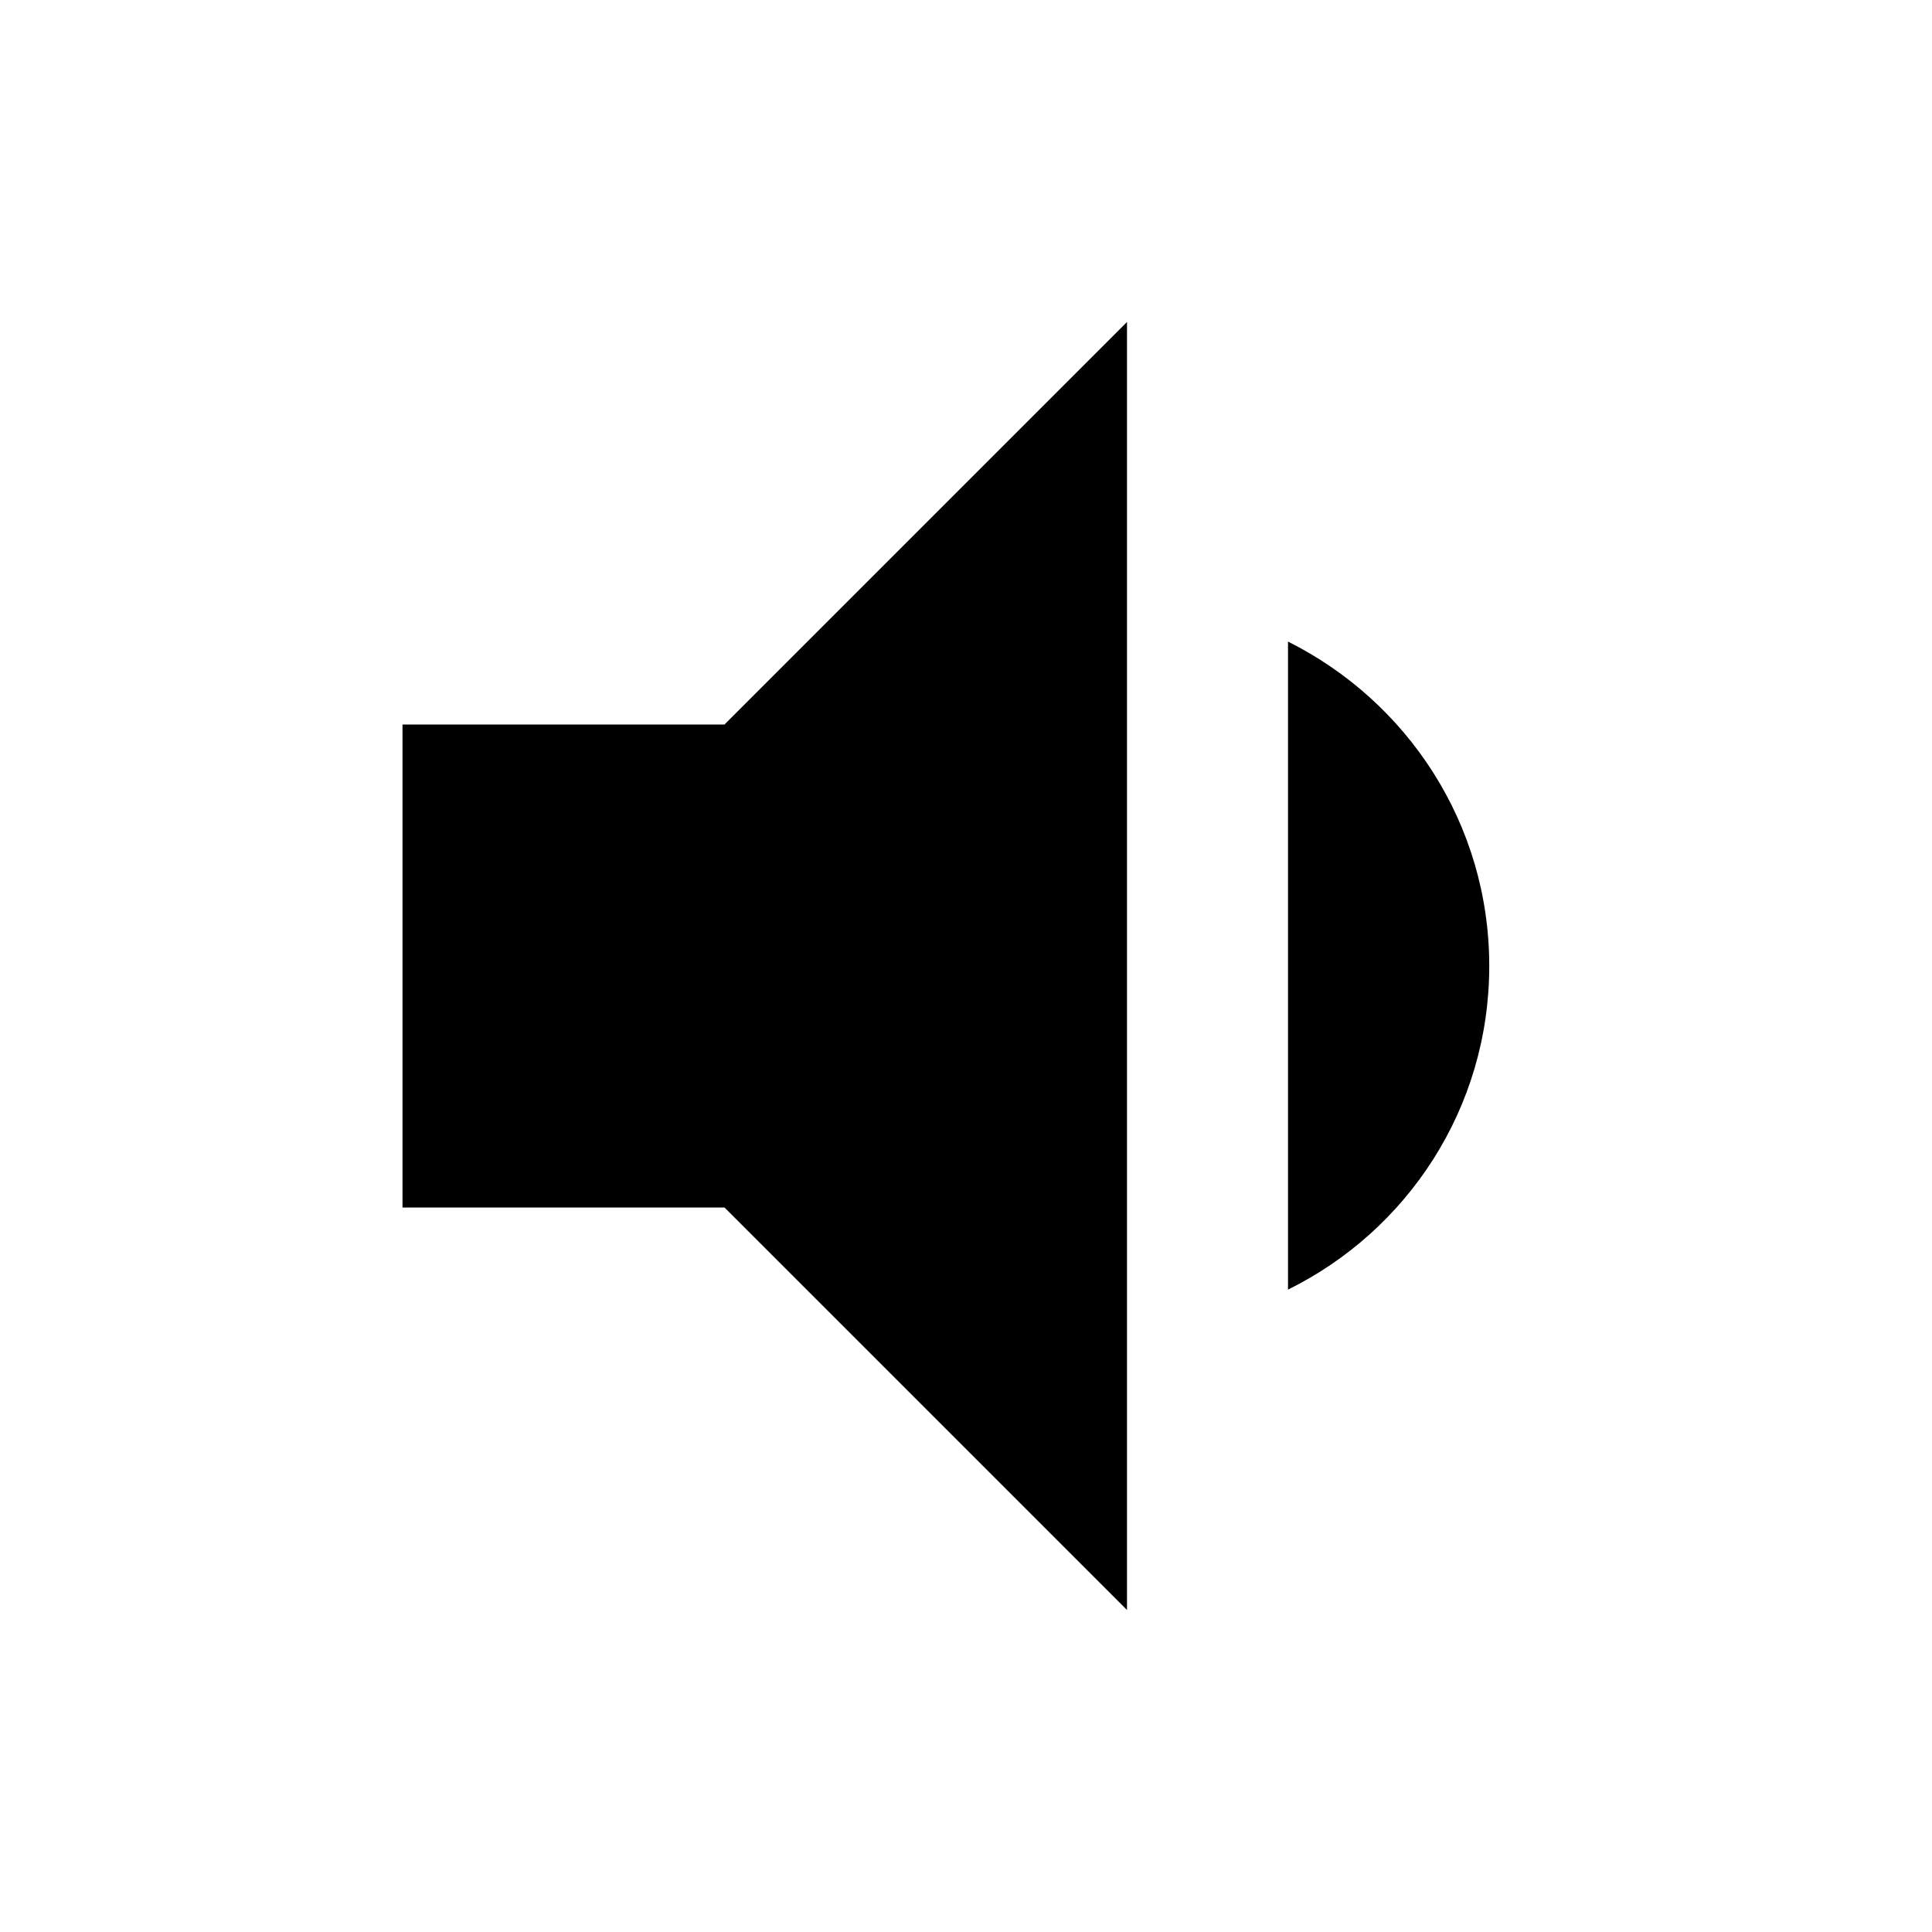
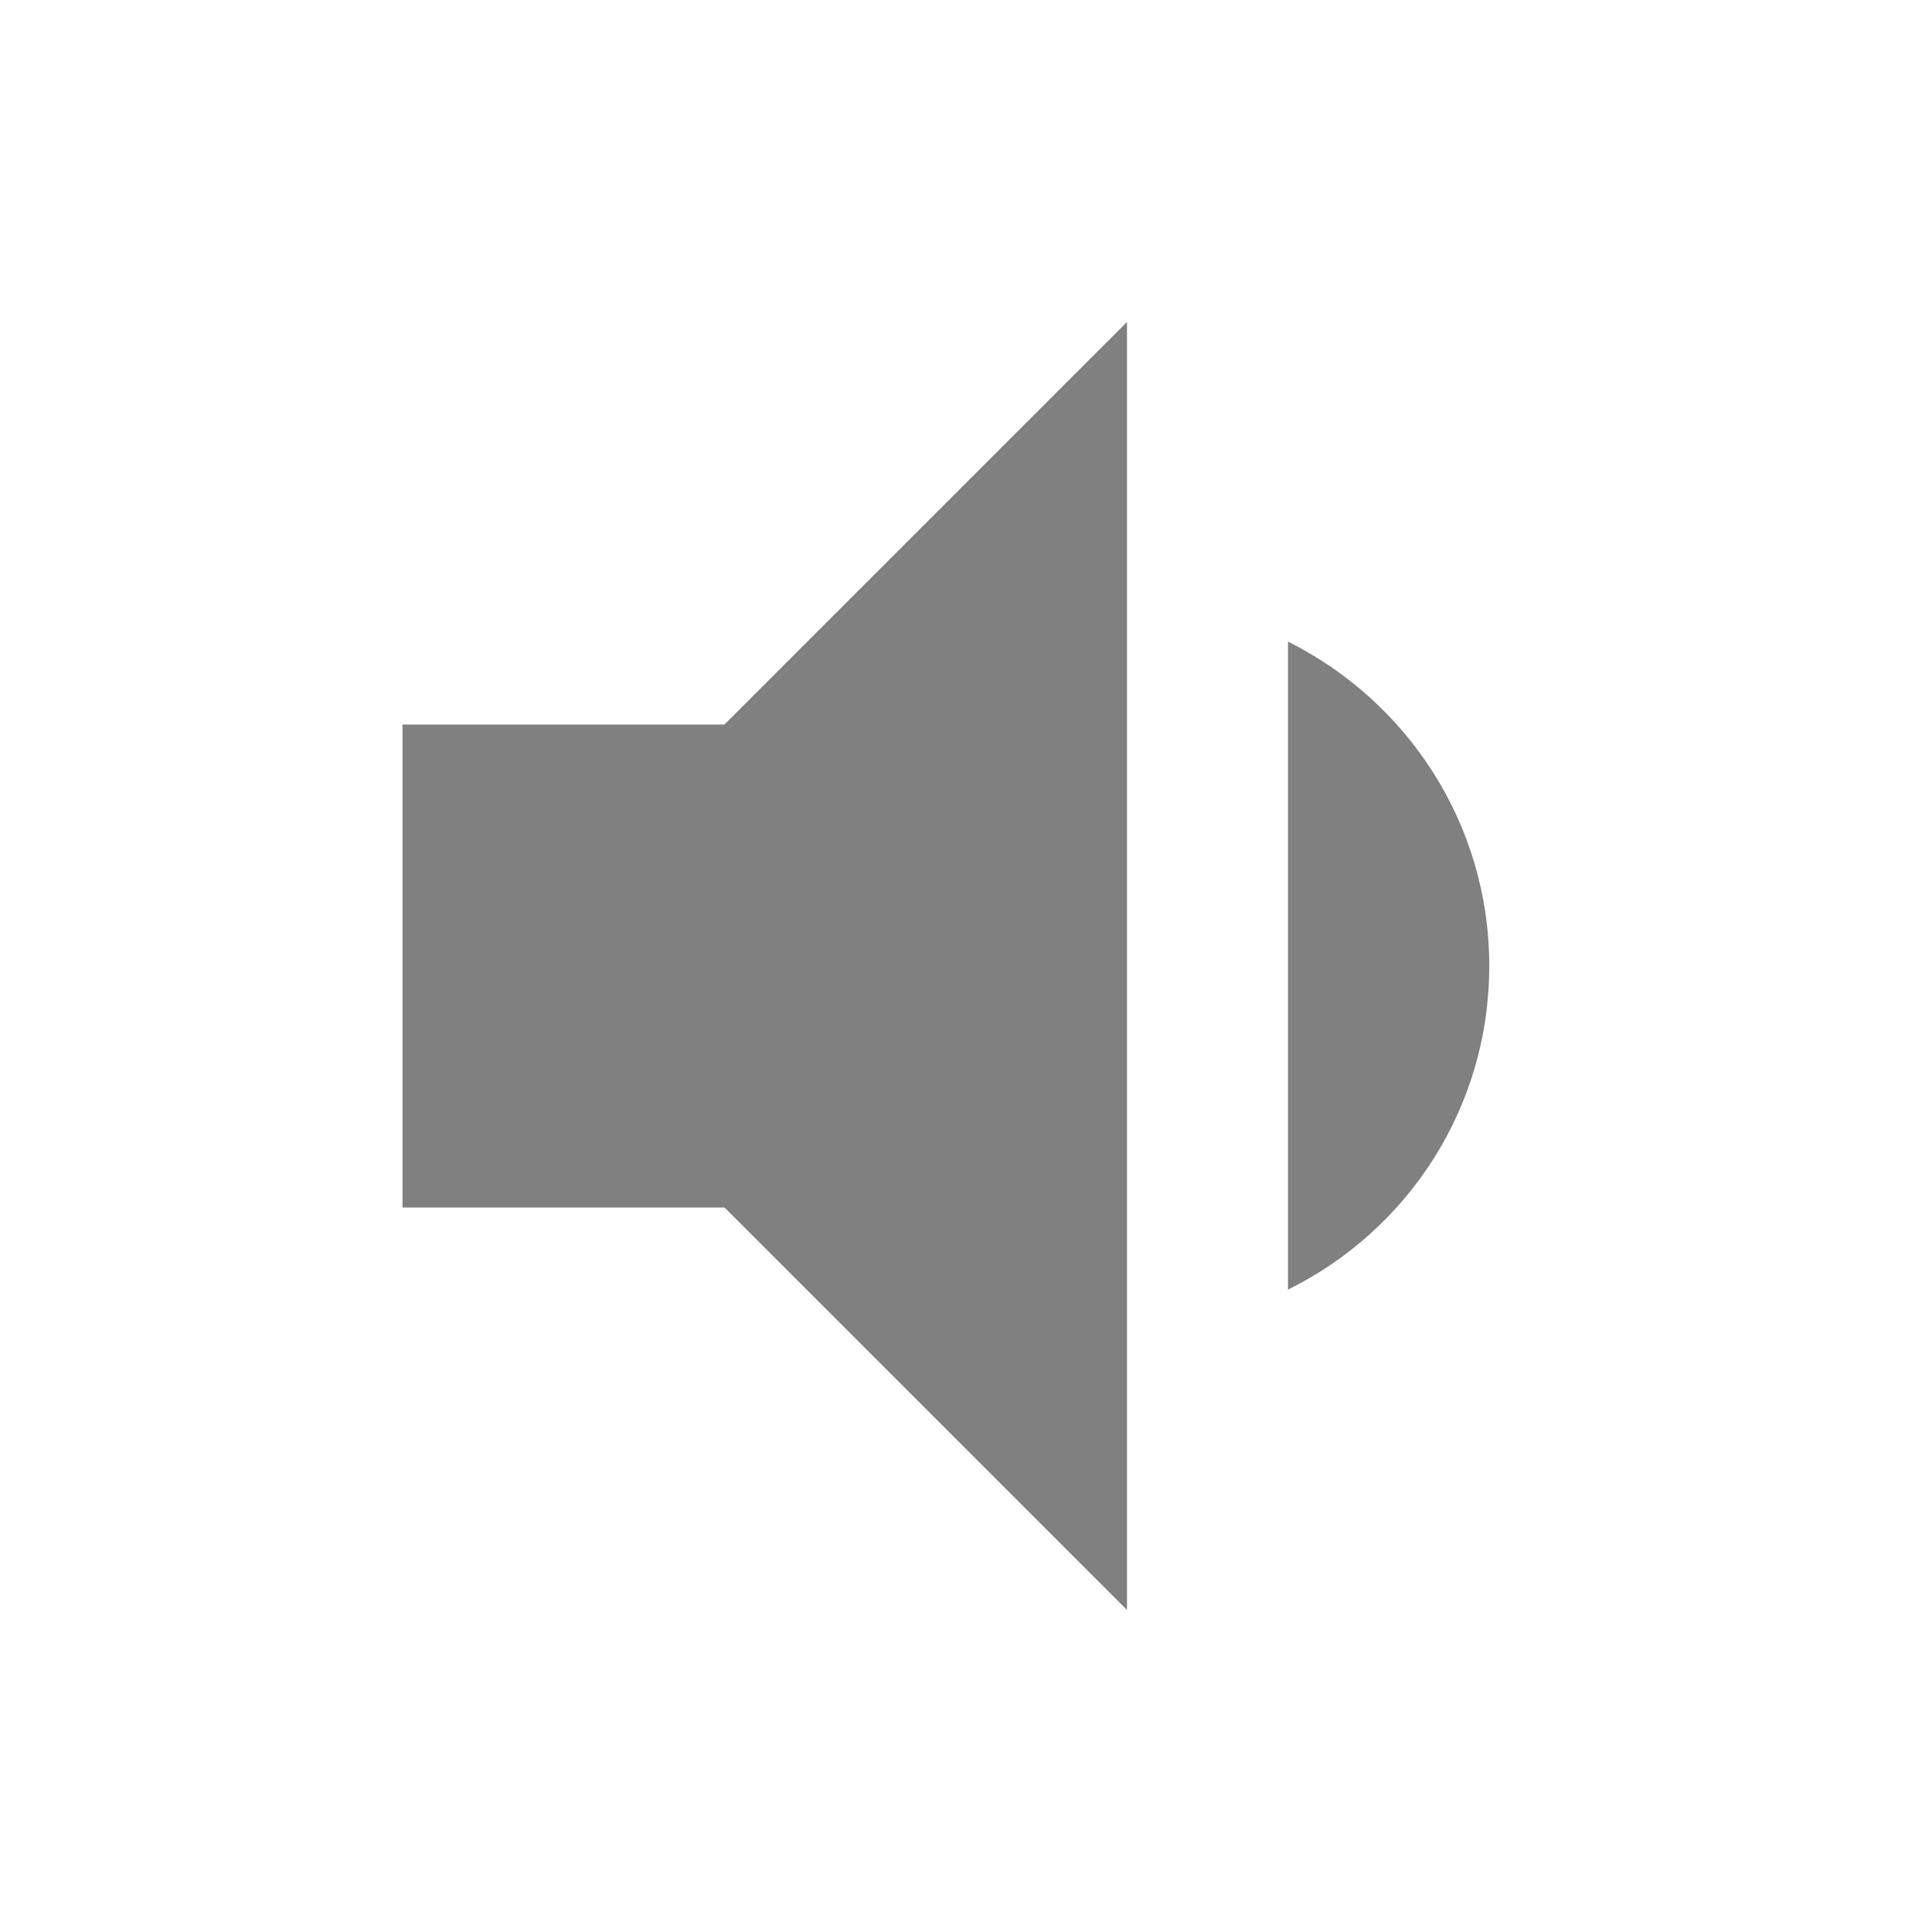
<svg xmlns="http://www.w3.org/2000/svg" height="24" viewBox="0 0 24 24" width="24">
-   <path d="M18.5 12c0-1.77-1.02-3.29-2.5-4.03v8.05c1.48-.73 2.5-2.25 2.5-4.02zM5 9v6h4l5 5V4L9 9H5z" />
+   <path d="M18.5 12c0-1.77-1.02-3.29-2.5-4.03v8.05c1.48-.73 2.5-2.25 2.5-4.02zM5 9v6h4l5 5V4L9 9H5z" fill="gray" />
  <path d="M0 0h24v24H0z" fill="none" />
</svg>
